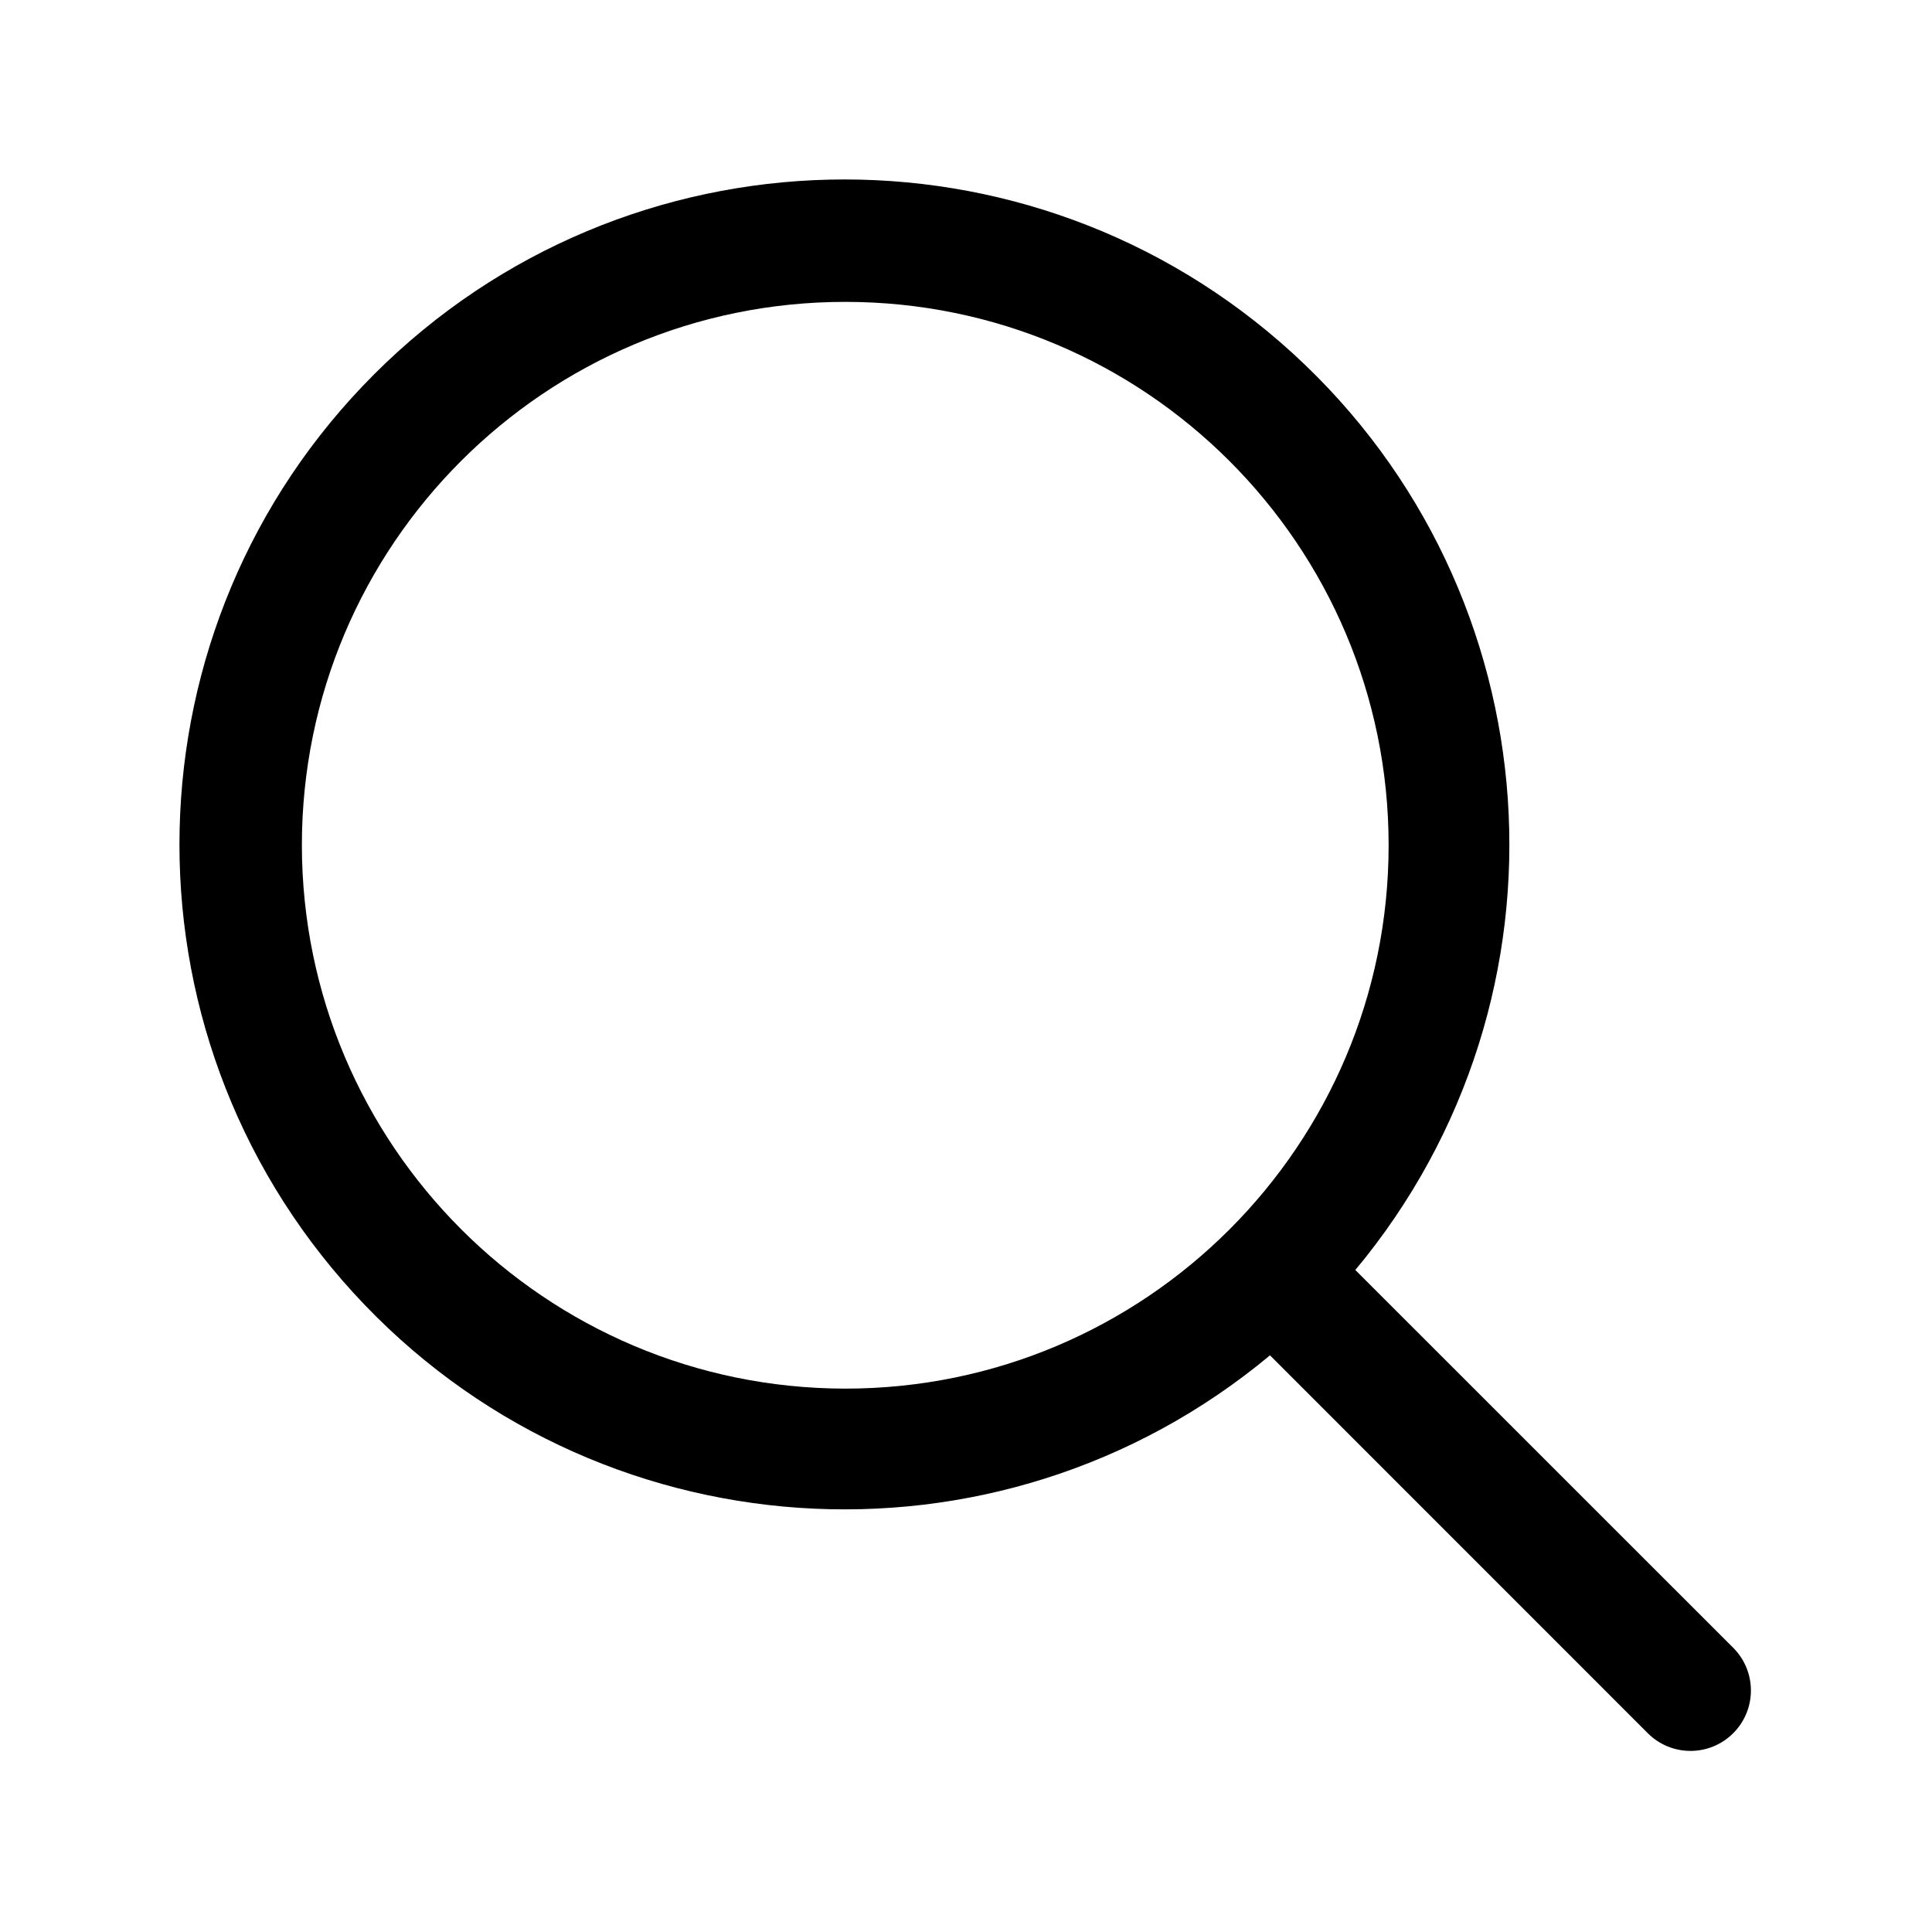
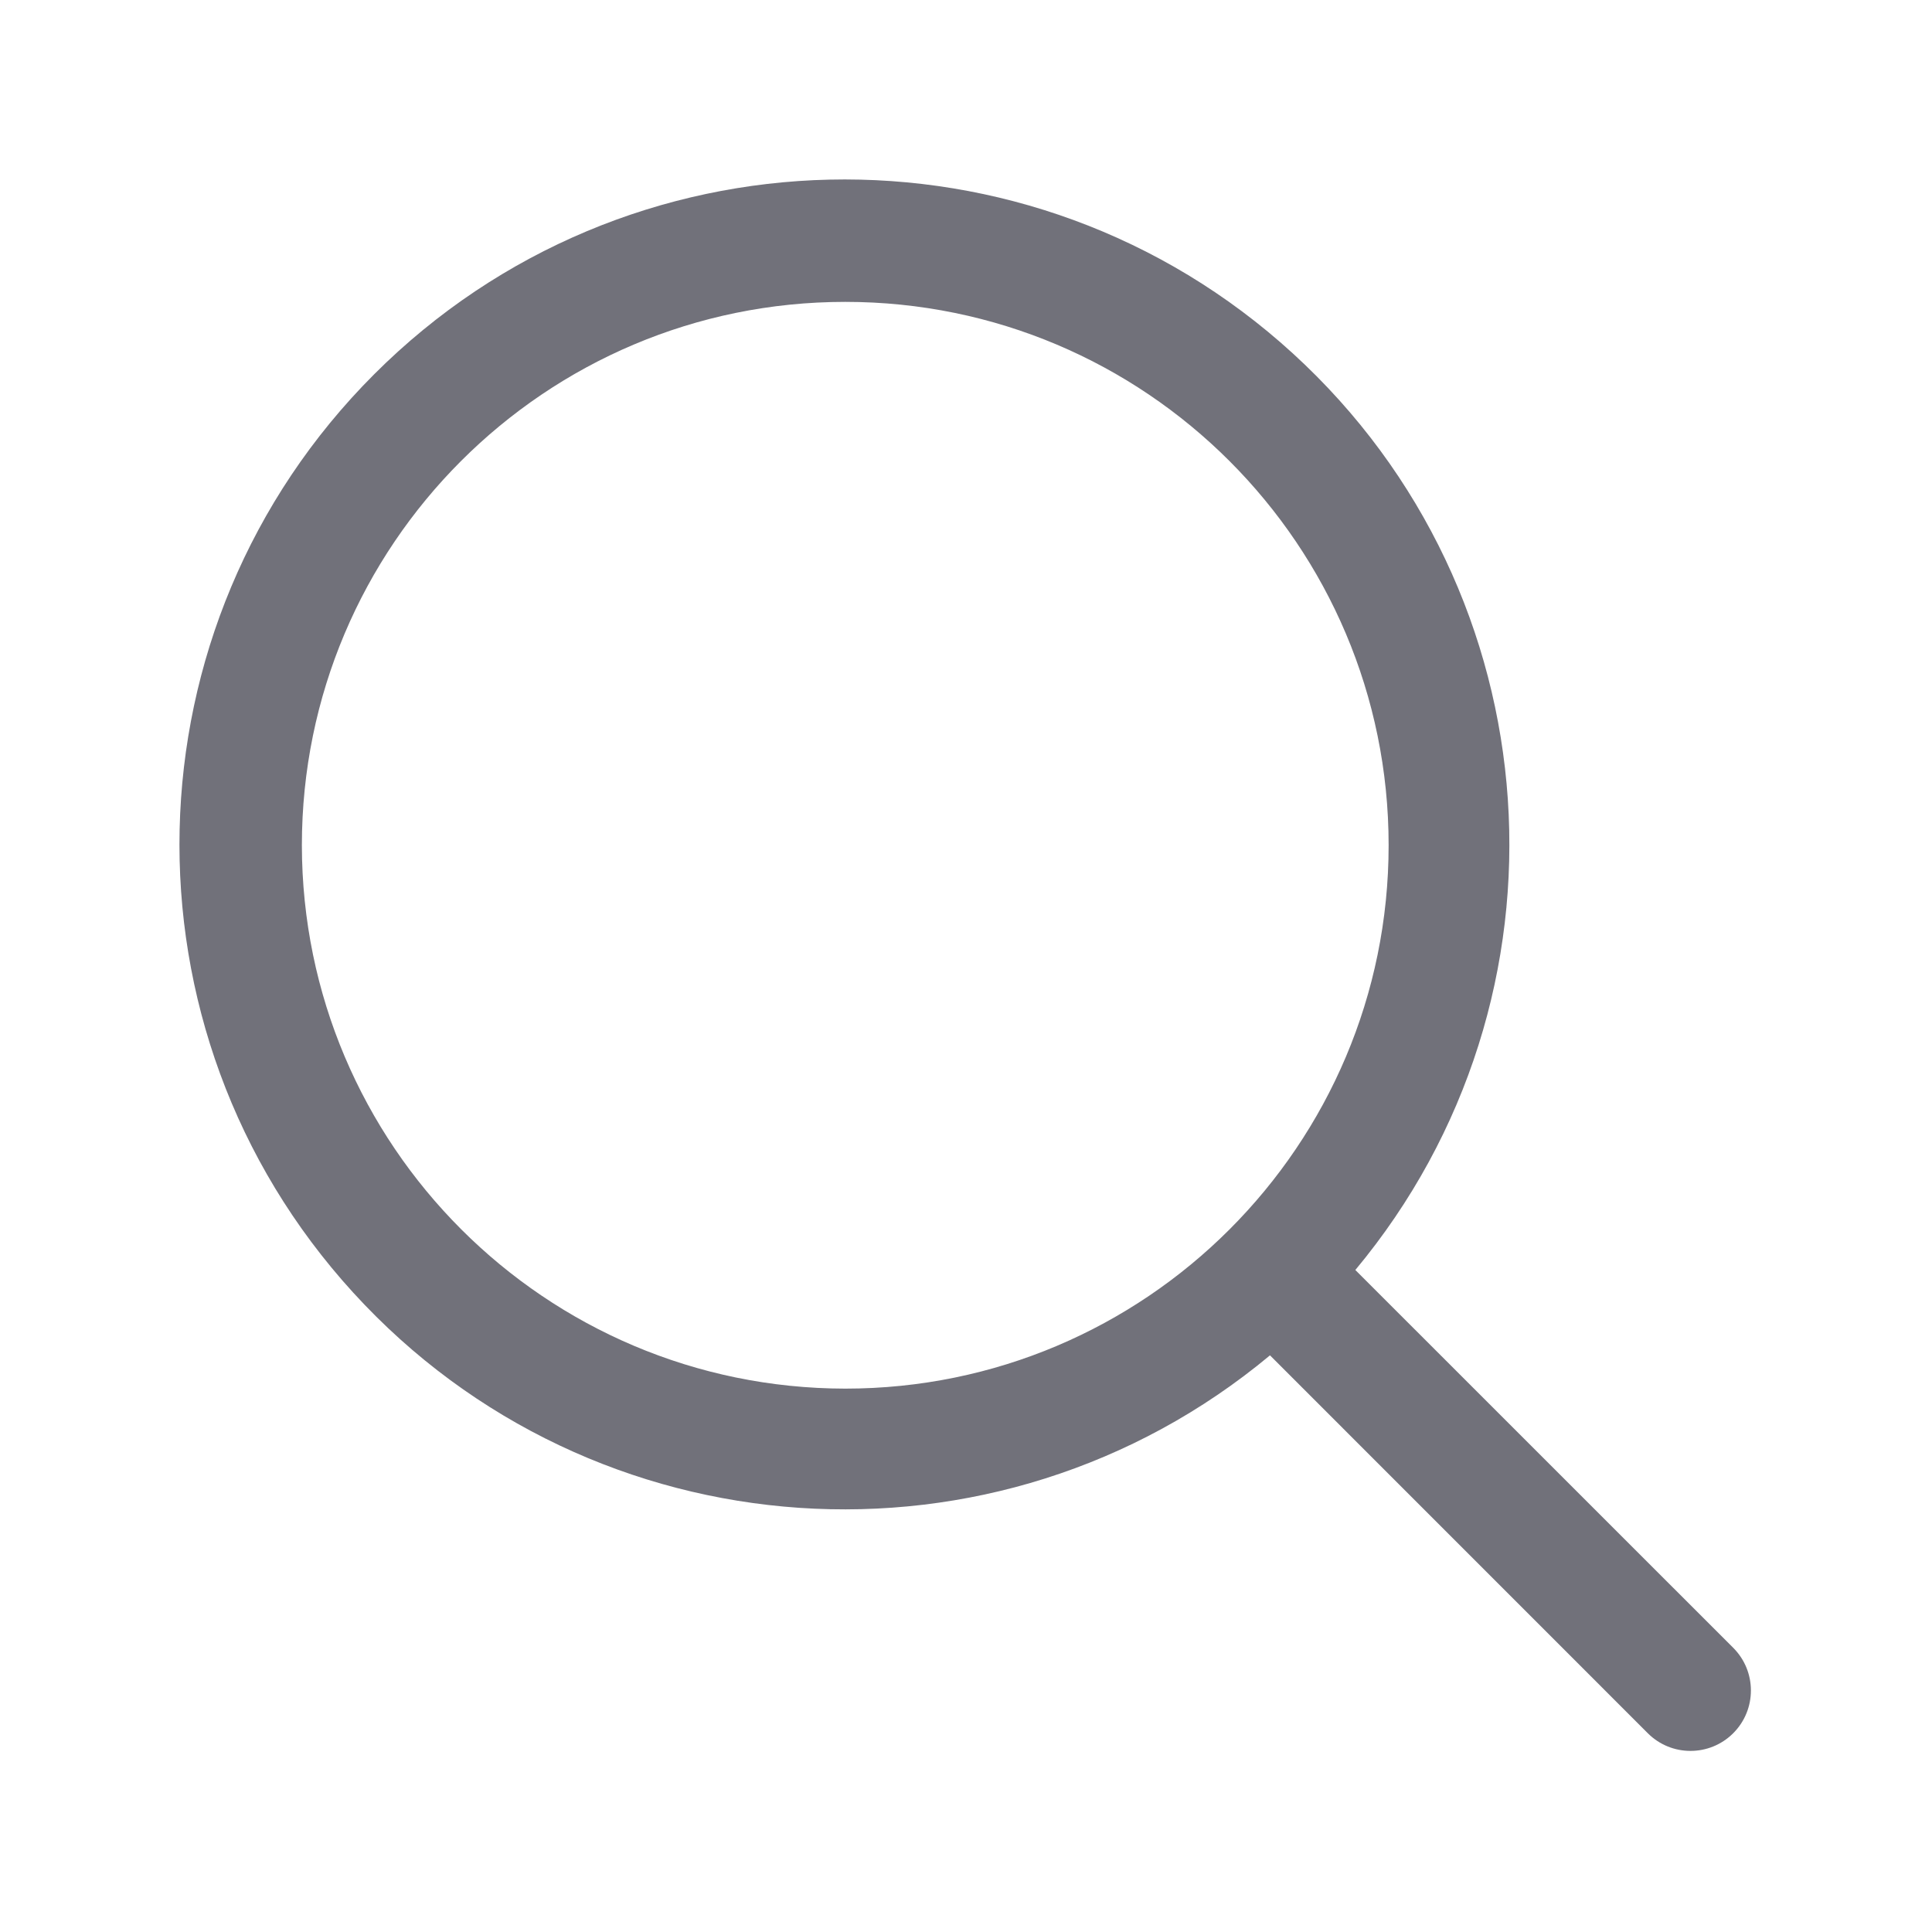
- <svg xmlns="http://www.w3.org/2000/svg" width="32" height="32" fill="#000000" viewBox="0 0 256 256">
+ <svg xmlns="http://www.w3.org/2000/svg" width="32" height="32" fill="#71717a" viewBox="0 0 256 256">
  <path d="M229.66,218.34l-50.07-50.06a88.11,88.11,0,1,0-11.31,11.31l50.06,50.07a8,8,0,0,0,11.32-11.32ZM40,112a72,72,0,1,1,72,72A72.08,72.08,0,0,1,40,112Z" />
</svg>
